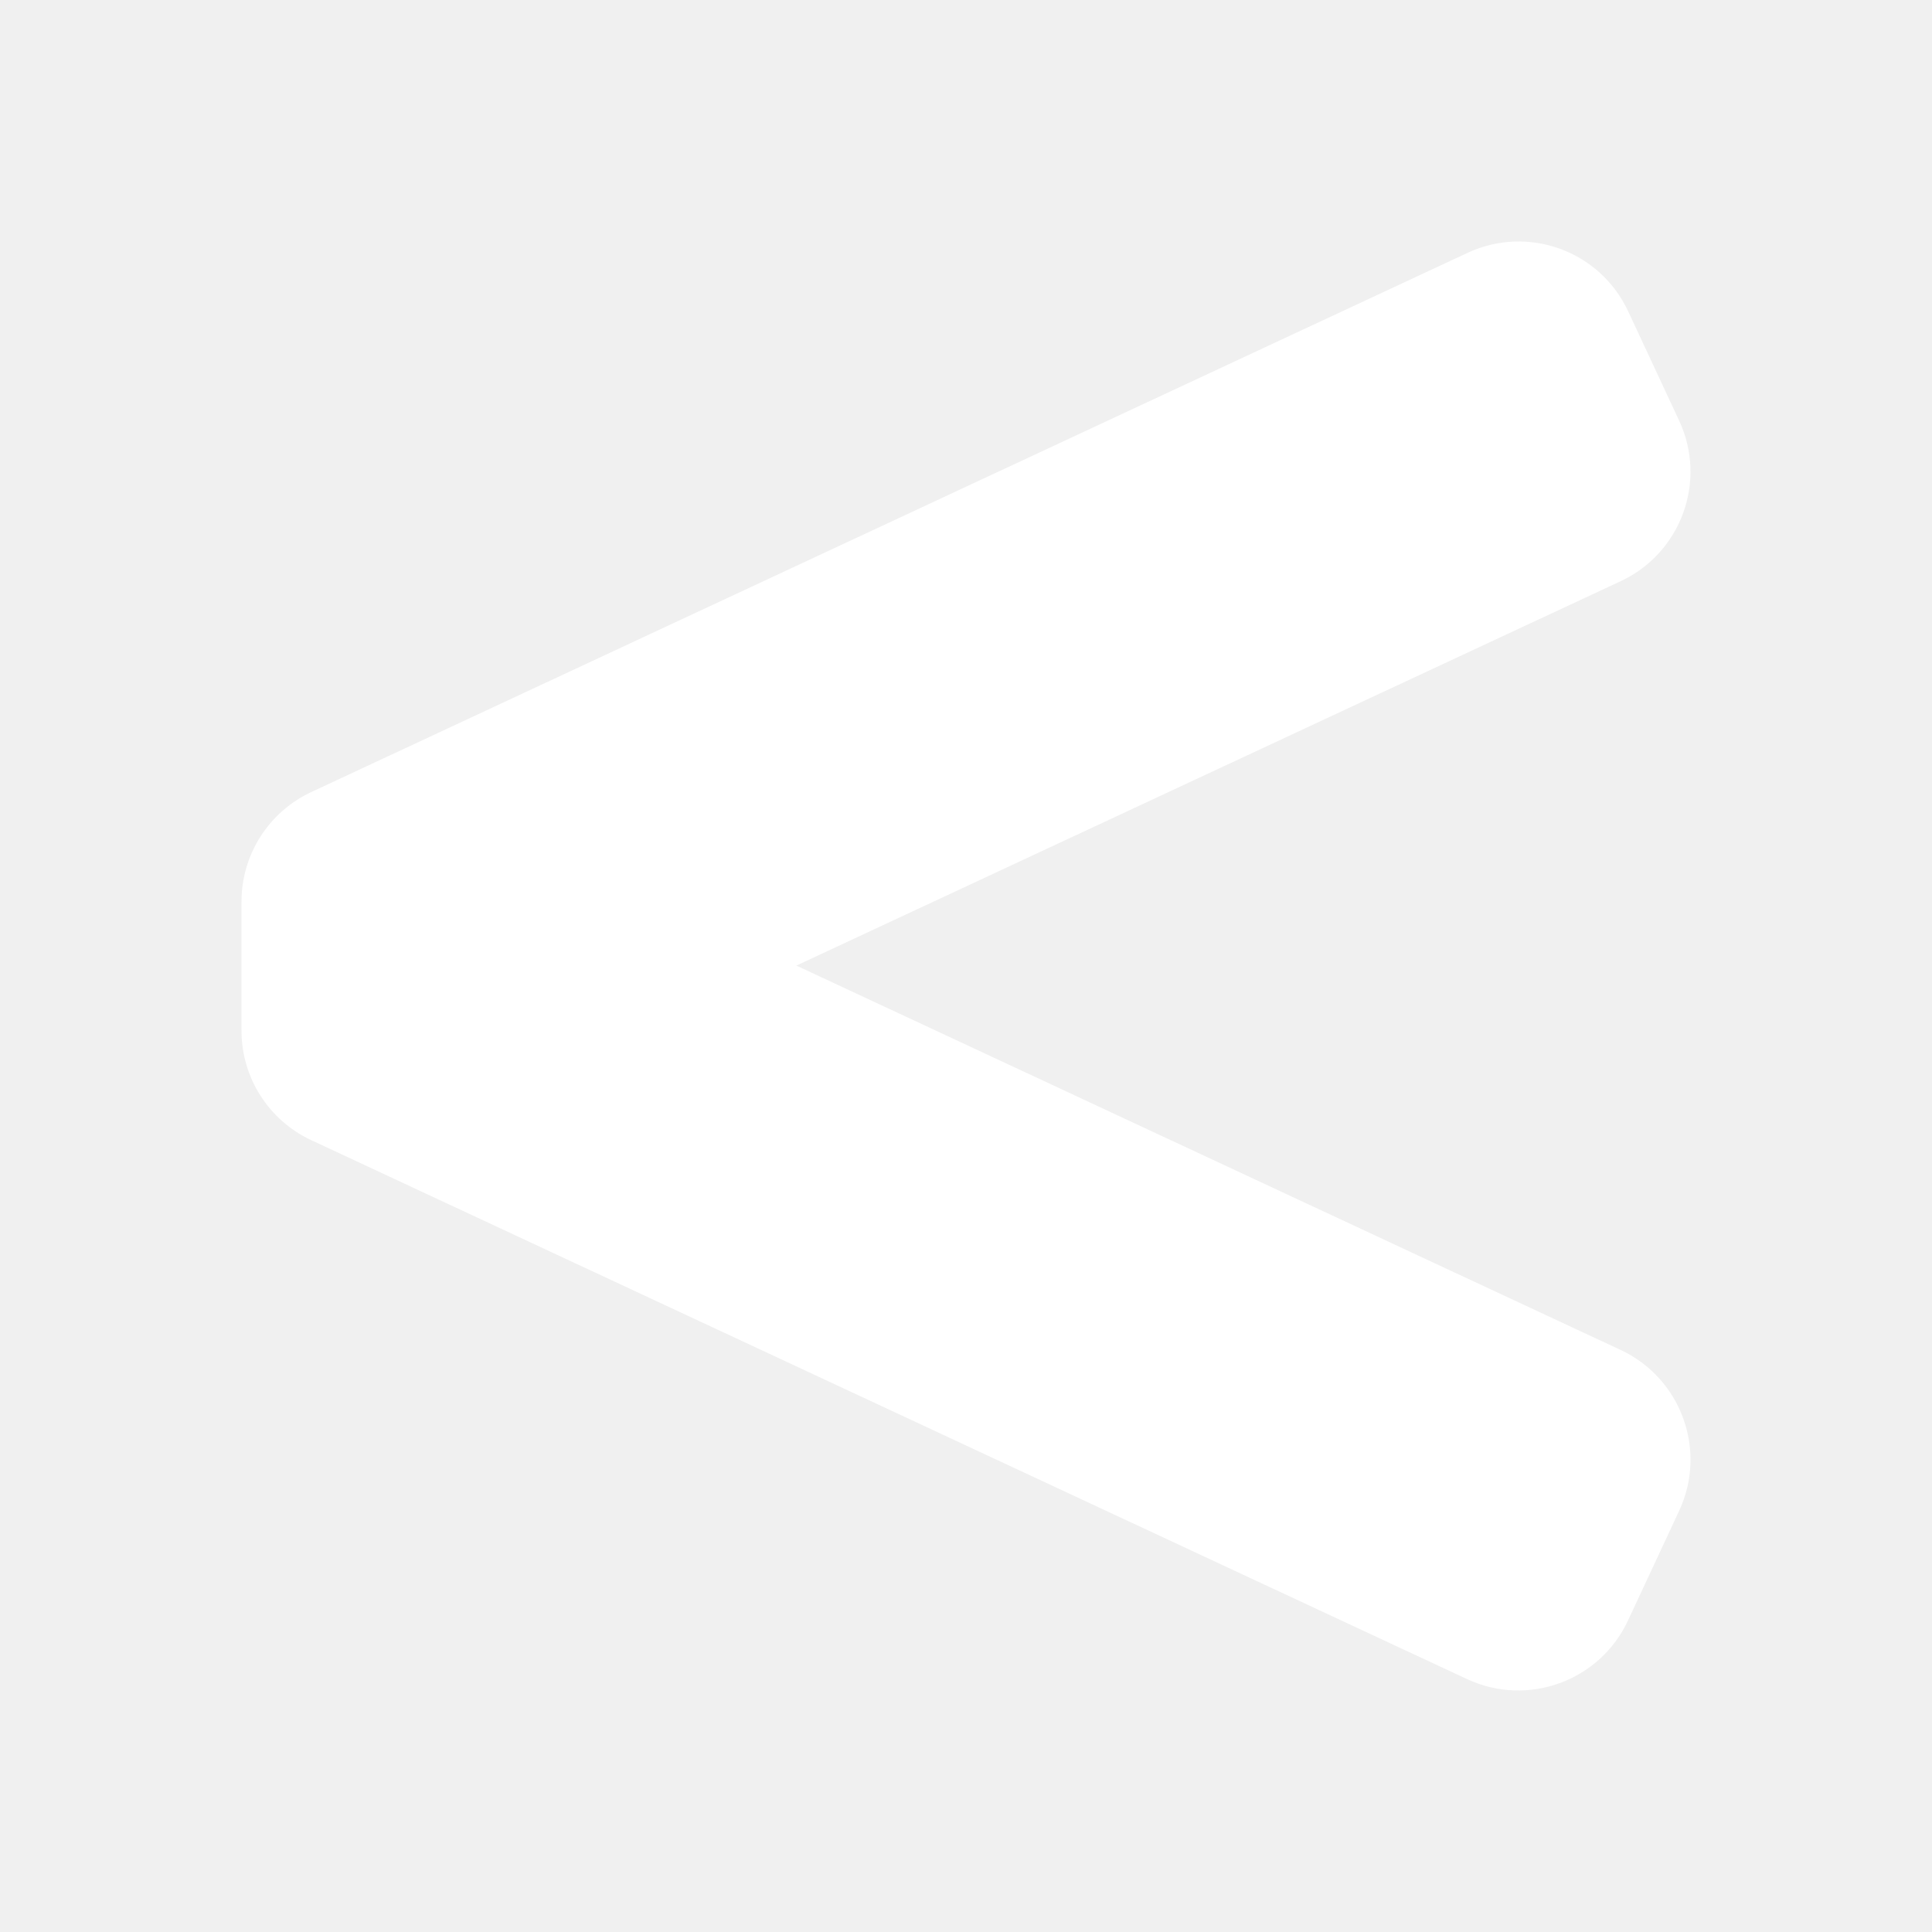
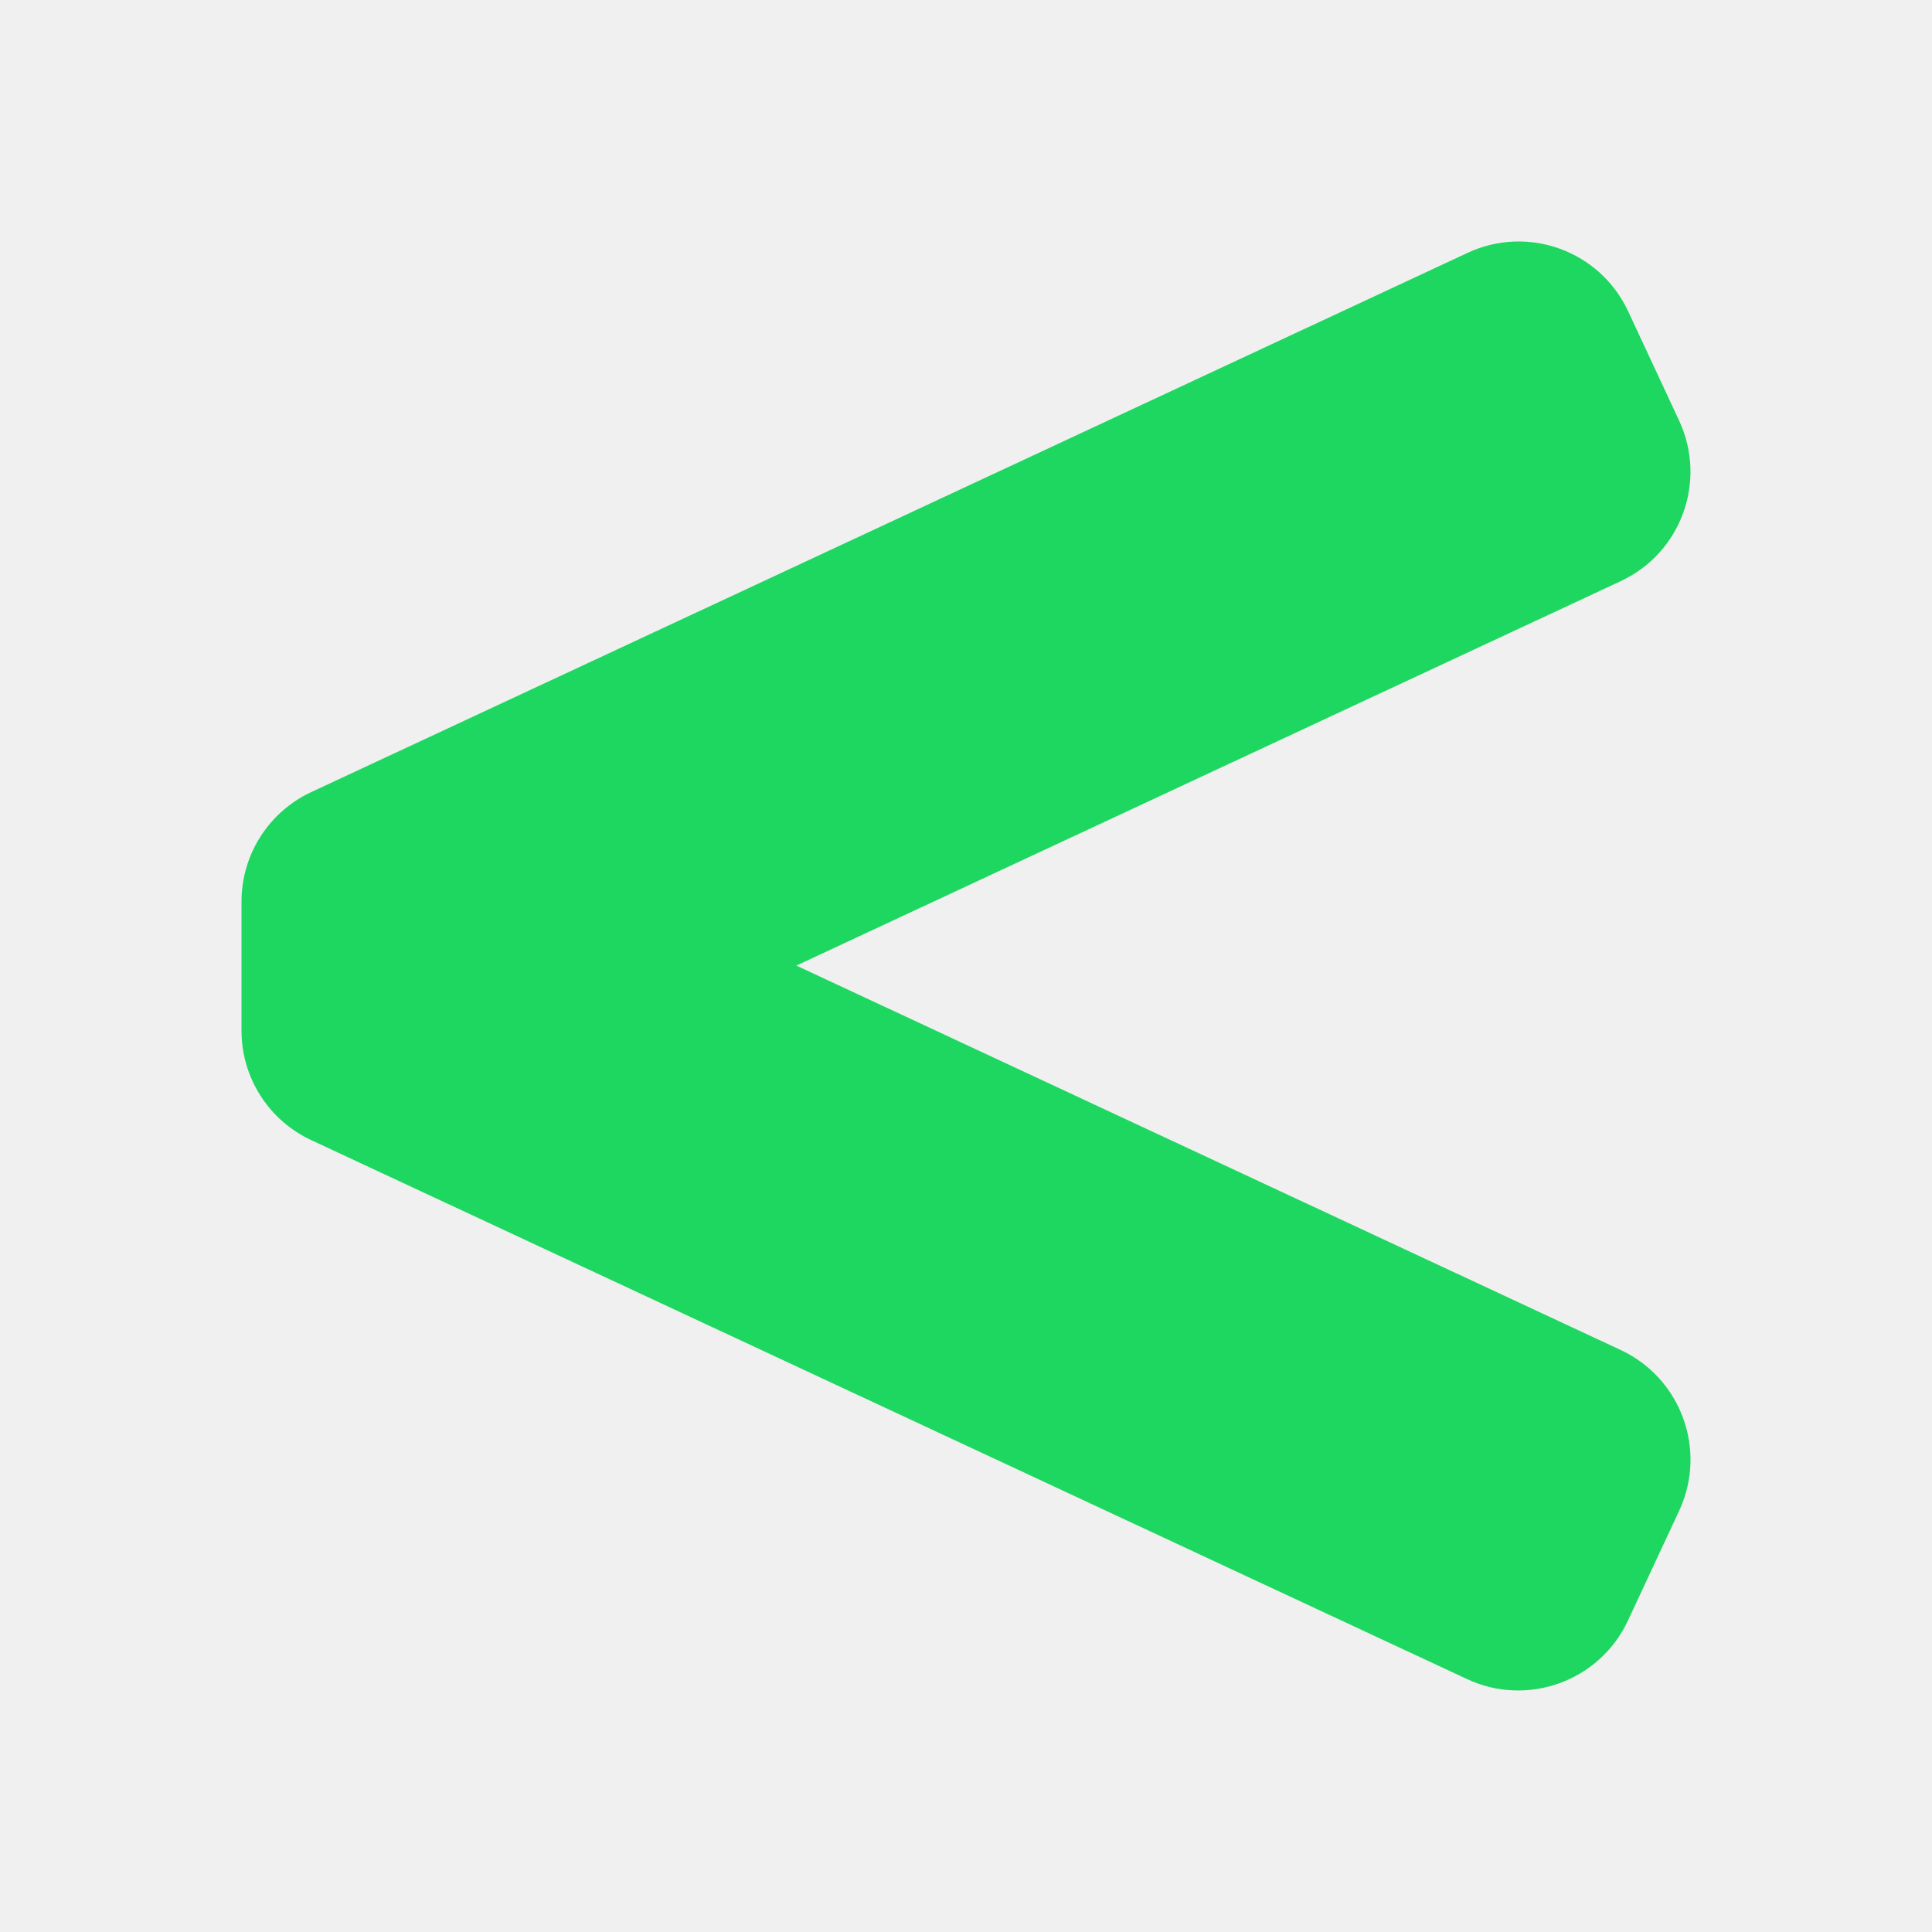
- <svg xmlns="http://www.w3.org/2000/svg" fill="#ffffff" width="800px" height="800px" viewBox="-64 0 512 512">
+ <svg xmlns="http://www.w3.org/2000/svg" fill="#1ED760" width="800px" height="800px" viewBox="-64 0 512 512">
  <path d="M365.46 357.74L147.04 255.89l218.47-101.88c16.02-7.47 22.95-26.51 15.48-42.53l-13.52-29C360 66.46 340.96 59.53 324.94 67L18.48 209.91a32.014 32.014 0 0 0-18.48 29v34.24c0 12.44 7.21 23.75 18.48 29l306.31 142.83c16.06 7.49 35.15.54 42.64-15.52l13.56-29.08c7.49-16.06.54-35.15-15.53-42.64z" />
</svg>
